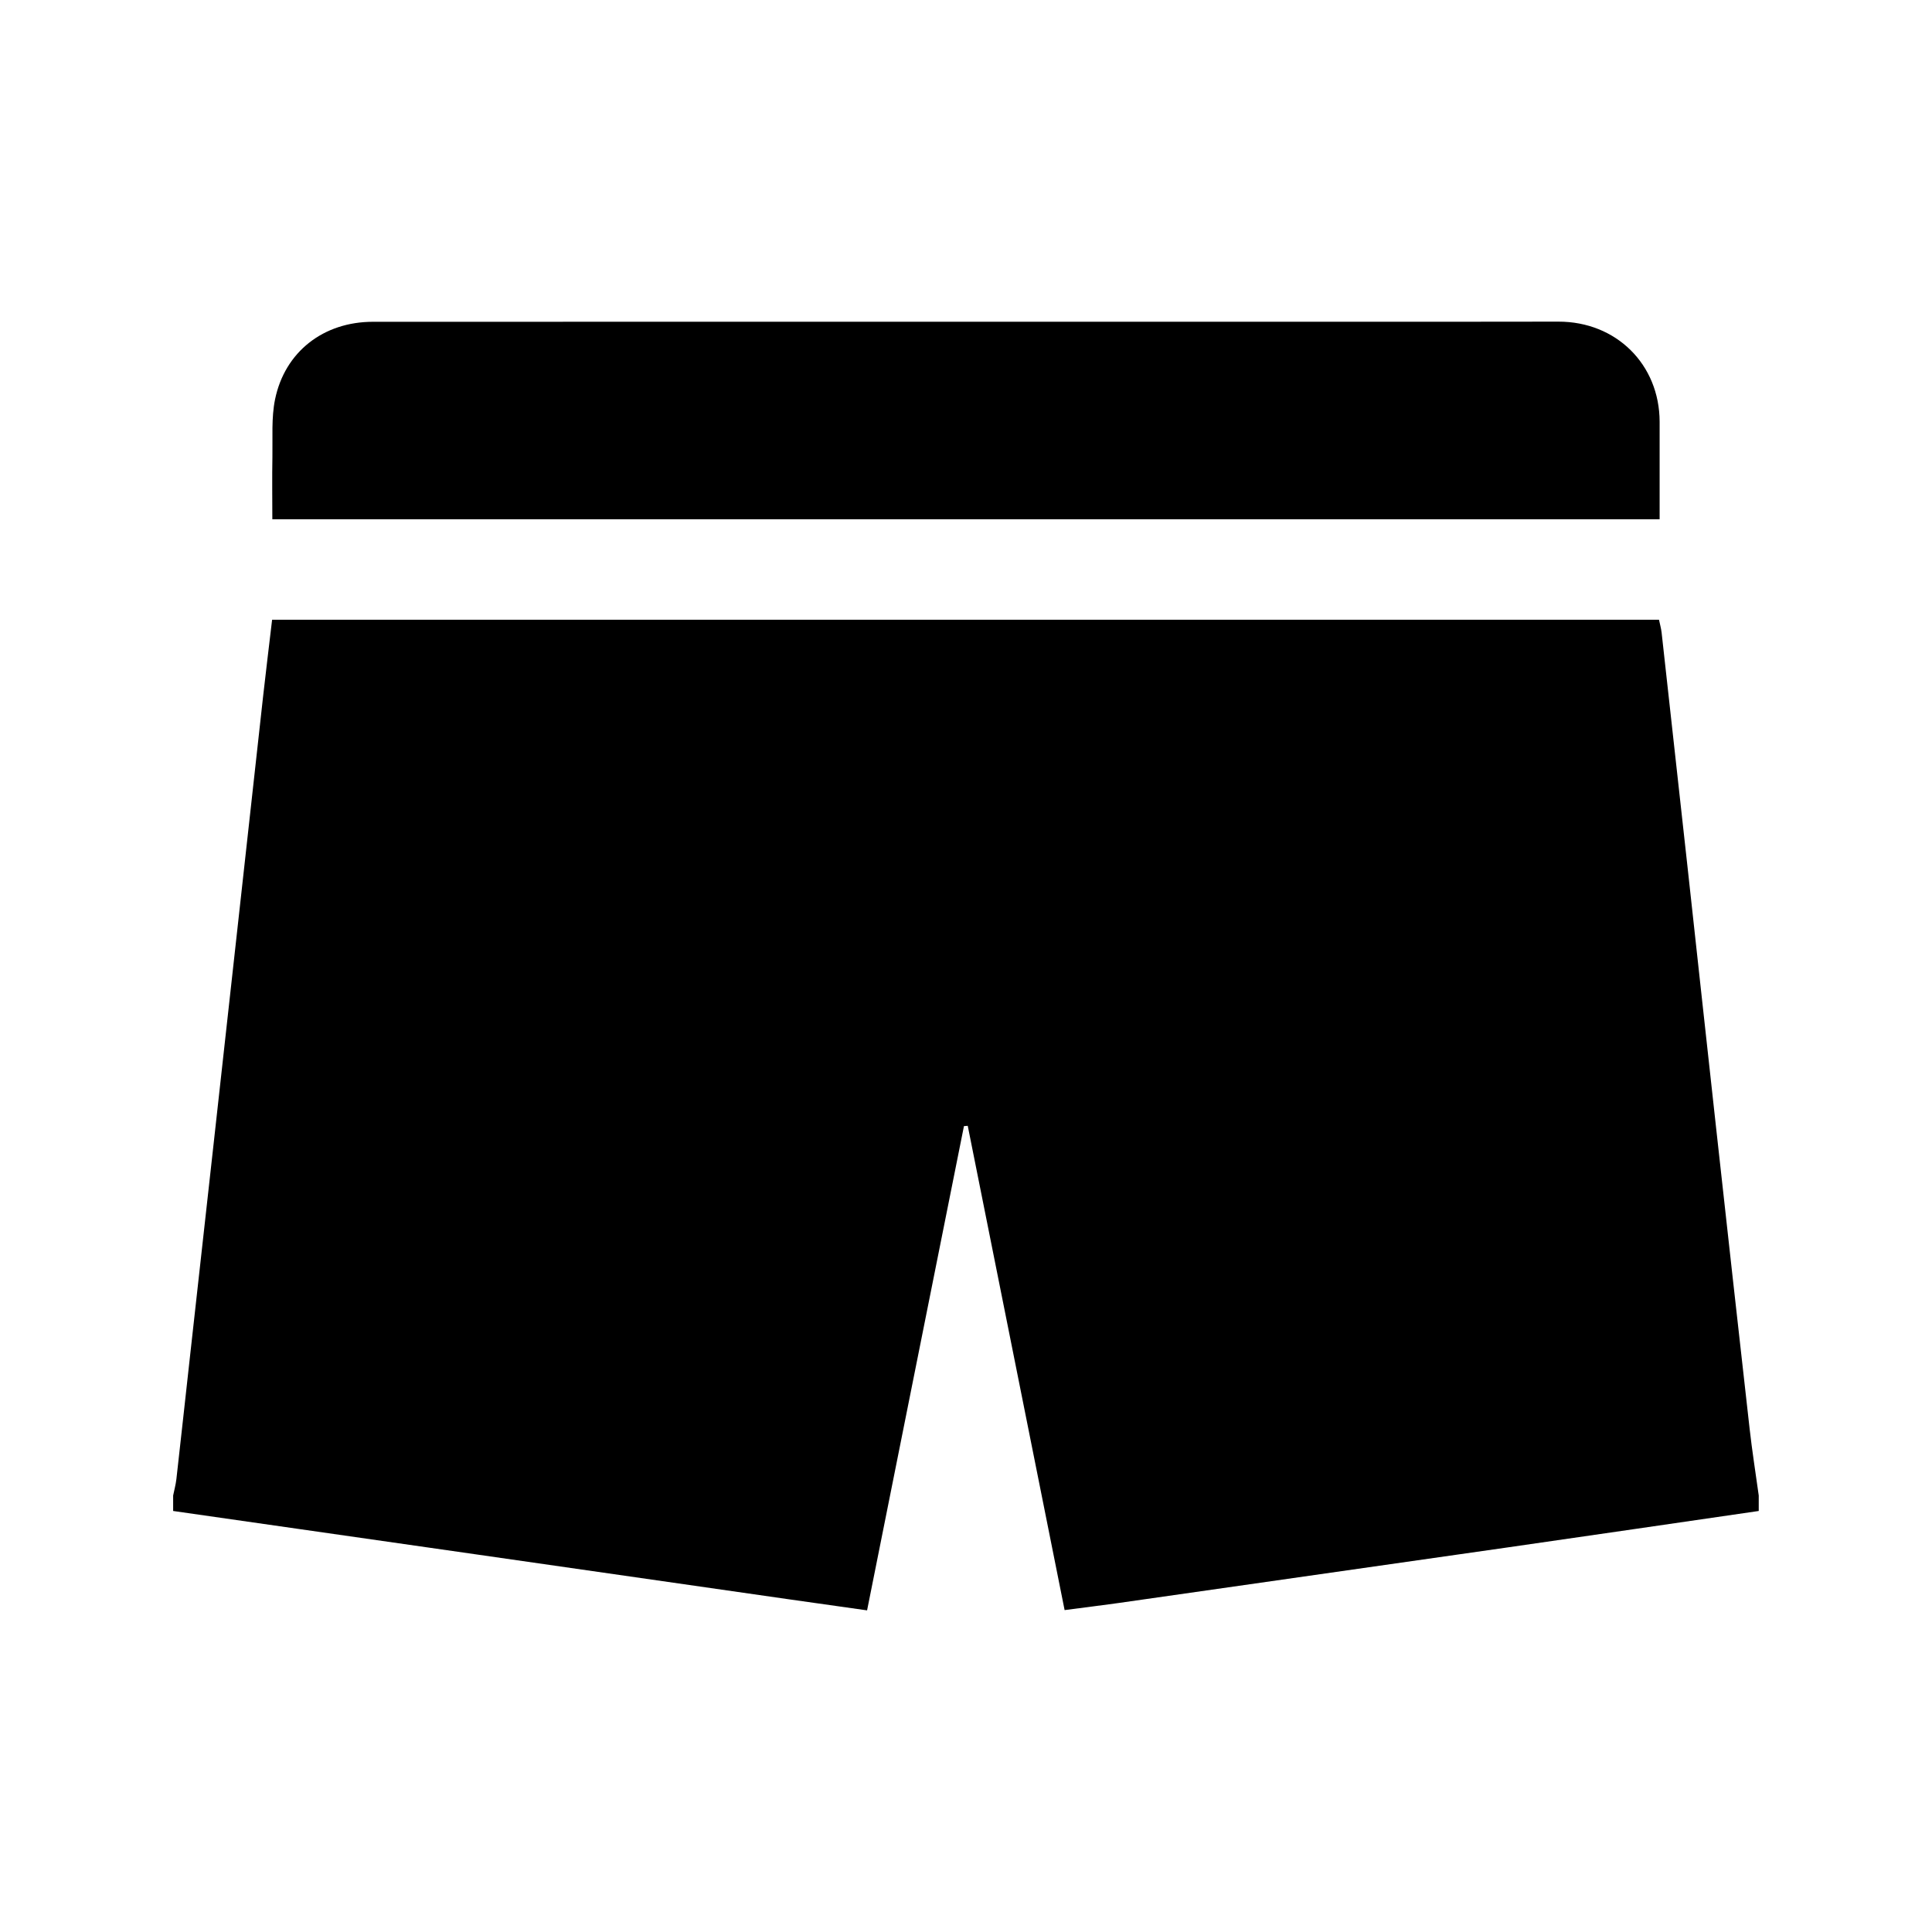
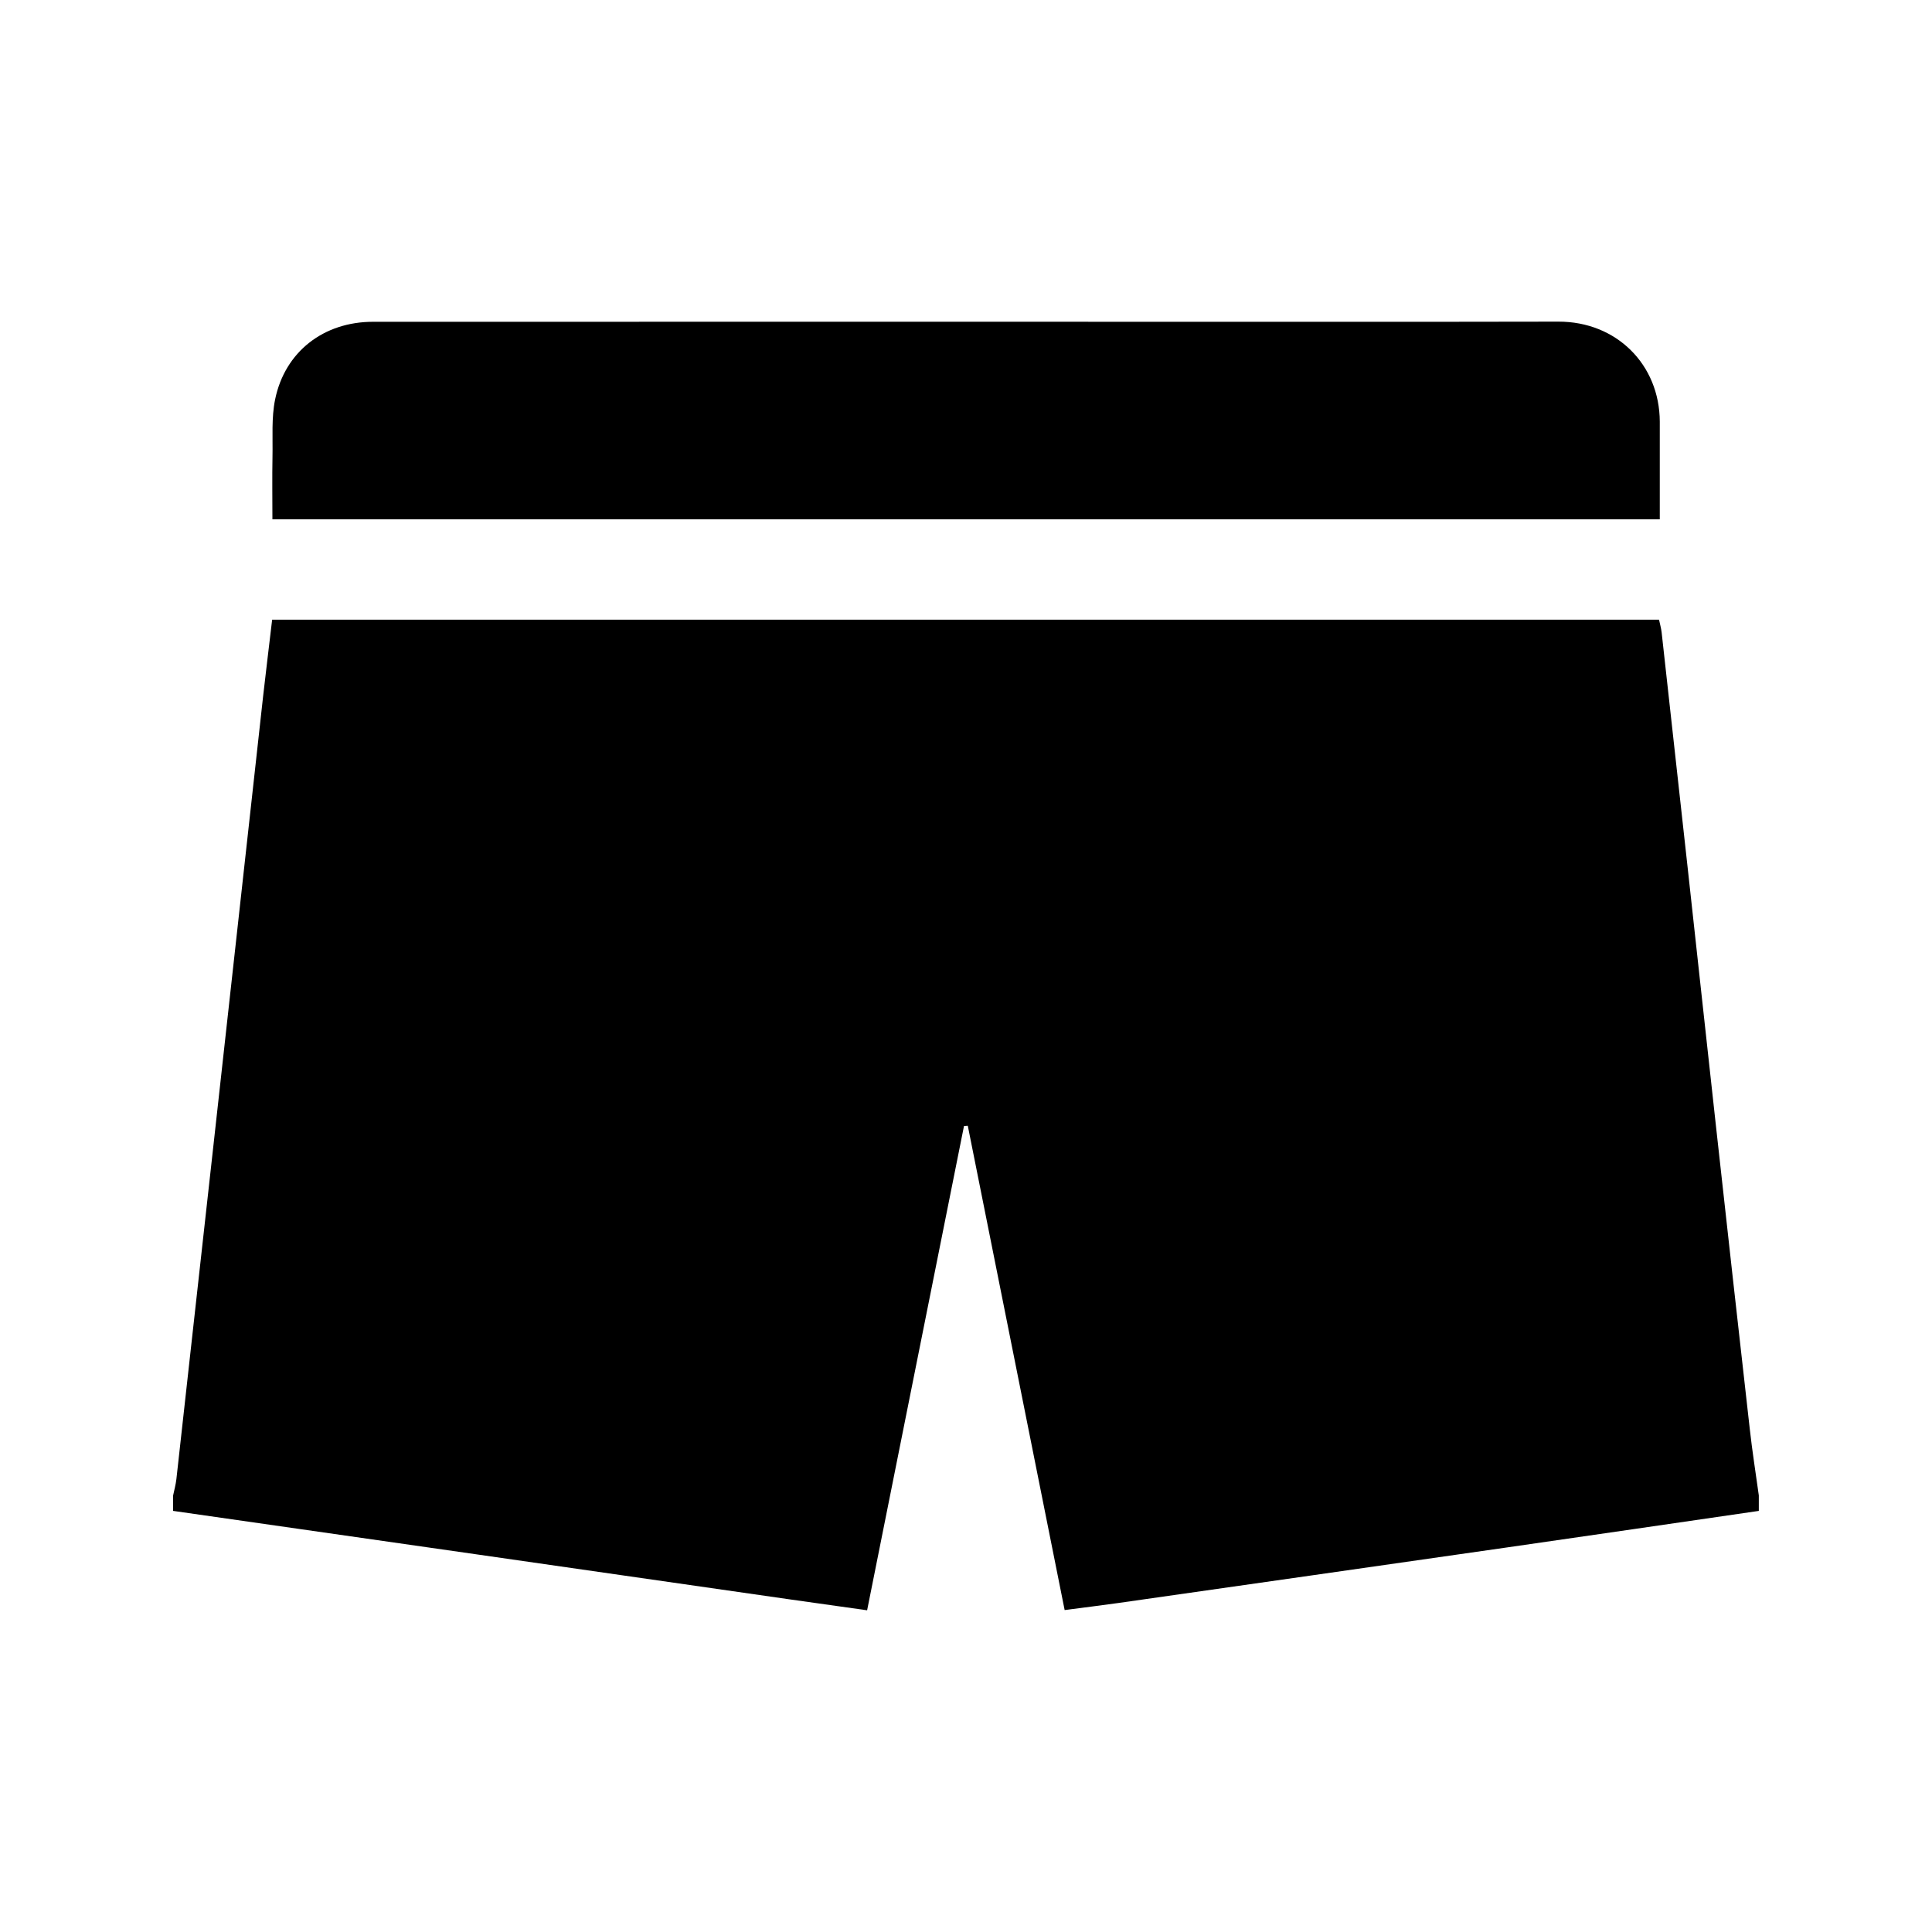
- <svg xmlns="http://www.w3.org/2000/svg" version="1.1" id="Layer_1" x="0px" y="0px" width="50px" height="50px" viewBox="0 0 50 50" enable-background="new 0 0 50 50" xml:space="preserve">
-   <g id="_x38_lXfvG_1_">
-     <g>
-       <path d="M4.481,39.104c0-0.134,0-0.268,0-0.4c0.029-0.142,0.067-0.281,0.084-0.425c0.121-1.073,0.238-2.146,0.357-3.22    c0.202-1.815,0.404-3.631,0.605-5.446c0.199-1.789,0.396-3.577,0.594-5.367c0.23-2.08,0.459-4.161,0.69-6.241    c0.073-0.657,0.155-1.312,0.231-1.966c11.996,0,23.943,0,35.893,0c0.025,0.122,0.055,0.225,0.067,0.329    c0.222,2.002,0.444,4.004,0.664,6.005c0.249,2.267,0.494,4.534,0.745,6.801c0.287,2.598,0.574,5.195,0.868,7.792    c0.065,0.581,0.157,1.159,0.237,1.738c0,0.133,0,0.267,0,0.4c-2.176,0.316-4.352,0.635-6.527,0.947    c-3.35,0.48-6.7,0.958-10.051,1.436c-0.455,0.064-0.912,0.119-1.386,0.182c-0.842-4.208-1.675-8.371-2.507-12.533    c-0.033,0.003-0.065,0.006-0.098,0.008c-0.835,4.169-1.668,8.338-2.507,12.532c-0.715-0.102-1.386-0.195-2.056-0.291    c-2.691-0.387-5.381-0.773-8.071-1.159C9.704,39.851,7.093,39.478,4.481,39.104z" />
-       <path fill-rule="evenodd" clip-rule="evenodd" d="M42.951,13.439c-11.979,0-23.912,0-35.903,0c0-0.544-0.008-1.085,0.002-1.626    c0.009-0.493-0.029-0.998,0.068-1.475c0.253-1.235,1.255-2.01,2.533-2.01c8.465-0.003,16.929-0.001,25.394-0.001    c1.763,0,3.524,0,5.287-0.003c1.494-0.002,2.615,1.105,2.619,2.59C42.953,11.742,42.951,12.568,42.951,13.439z" />
-     </g>
-   </g>
+ <svg xmlns="http://www.w3.org/2000/svg" width="50" height="50" viewBox="0 0 50 50">
+   <path d="M4.48 39.104v-.4c.03-.142.068-.28.085-.425l.357-3.22.605-5.447c.2-1.79.396-3.577.594-5.367l.69-6.24c.074-.658.156-1.313.232-1.967h35.893c.025.12.055.224.067.328.222 2.002.444 4.004.664 6.005.25 2.267.494 4.534.745 6.8.288 2.6.575 5.196.87 7.793.064.58.156 1.16.236 1.738v.4c-2.176.316-4.352.635-6.527.947-3.35.48-6.7.96-10.052 1.437-.455.064-.912.12-1.386.182l-2.507-12.534-.098.008-2.507 12.532c-.715-.102-1.386-.195-2.056-.29-2.69-.388-5.38-.774-8.07-1.16-2.61-.375-5.22-.748-7.833-1.122z" />
+   <path fill-rule="evenodd" clip-rule="evenodd" d="M42.95 13.44H7.05c0-.545-.008-1.086.002-1.627.01-.493-.03-.998.068-1.475.253-1.235 1.255-2.01 2.533-2.01 8.466-.003 16.93 0 25.395 0 1.763 0 3.524 0 5.287-.004 1.494-.002 2.615 1.105 2.62 2.59v2.525z" />
</svg>
